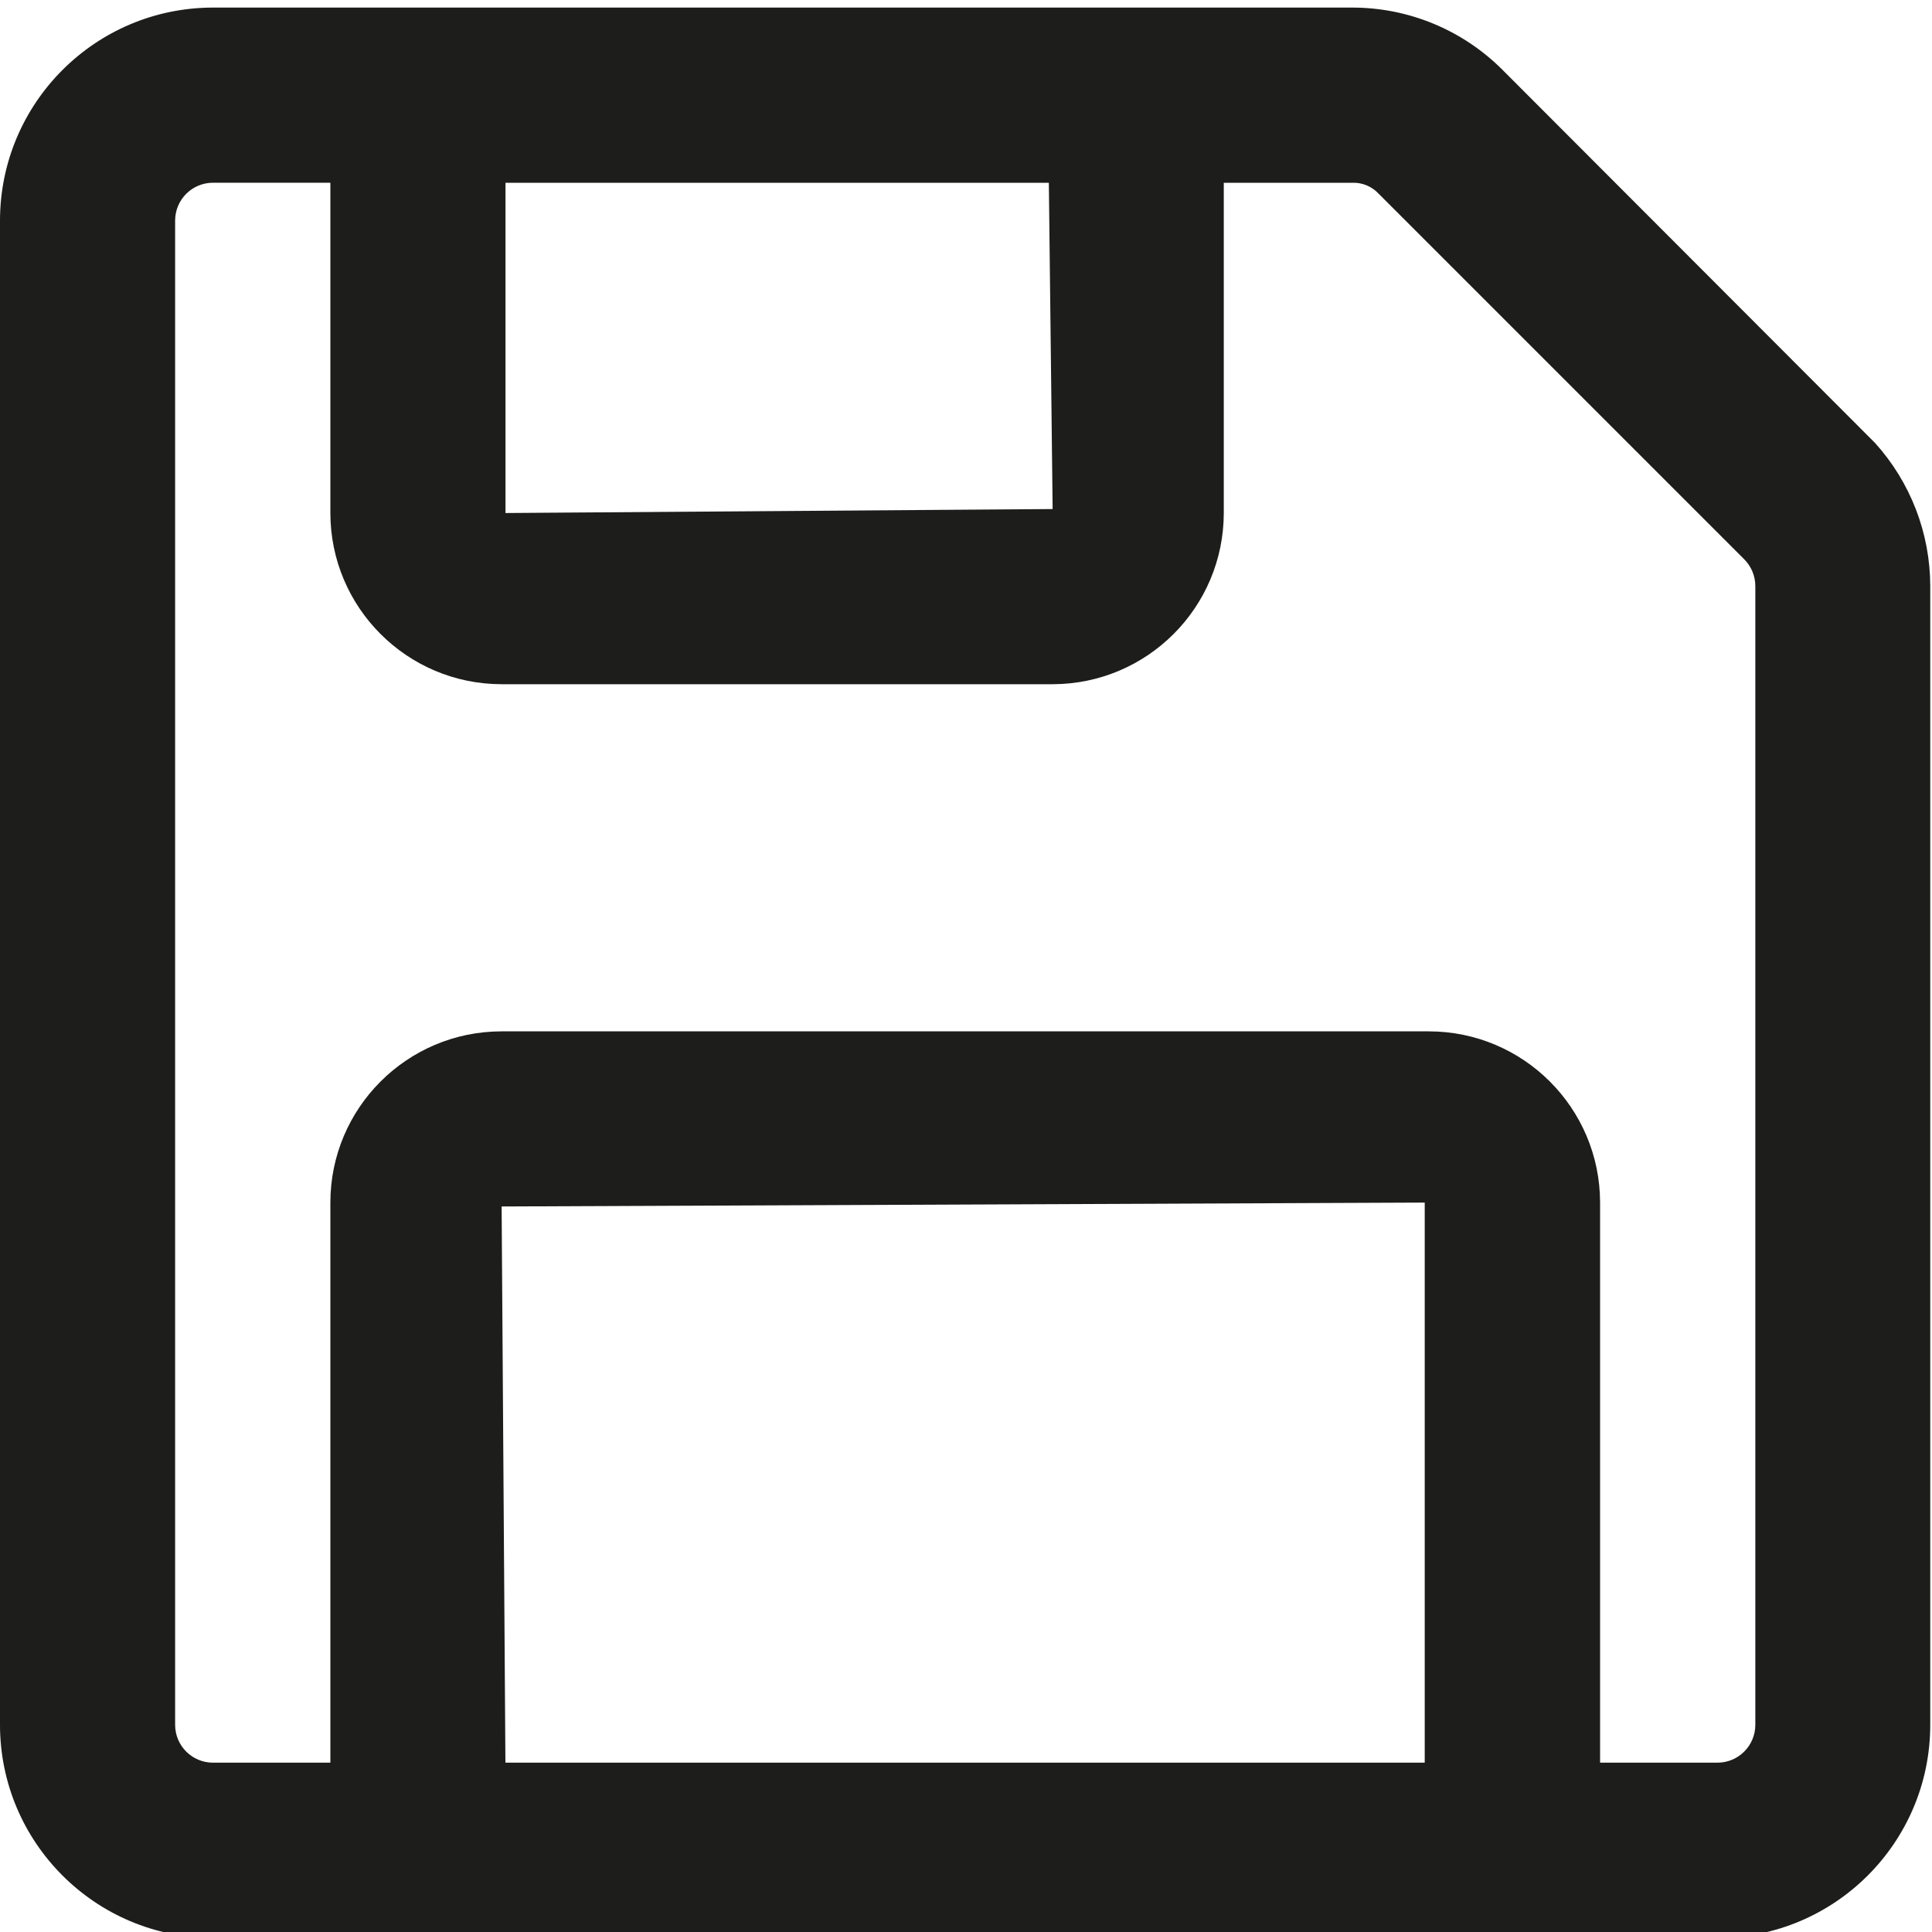
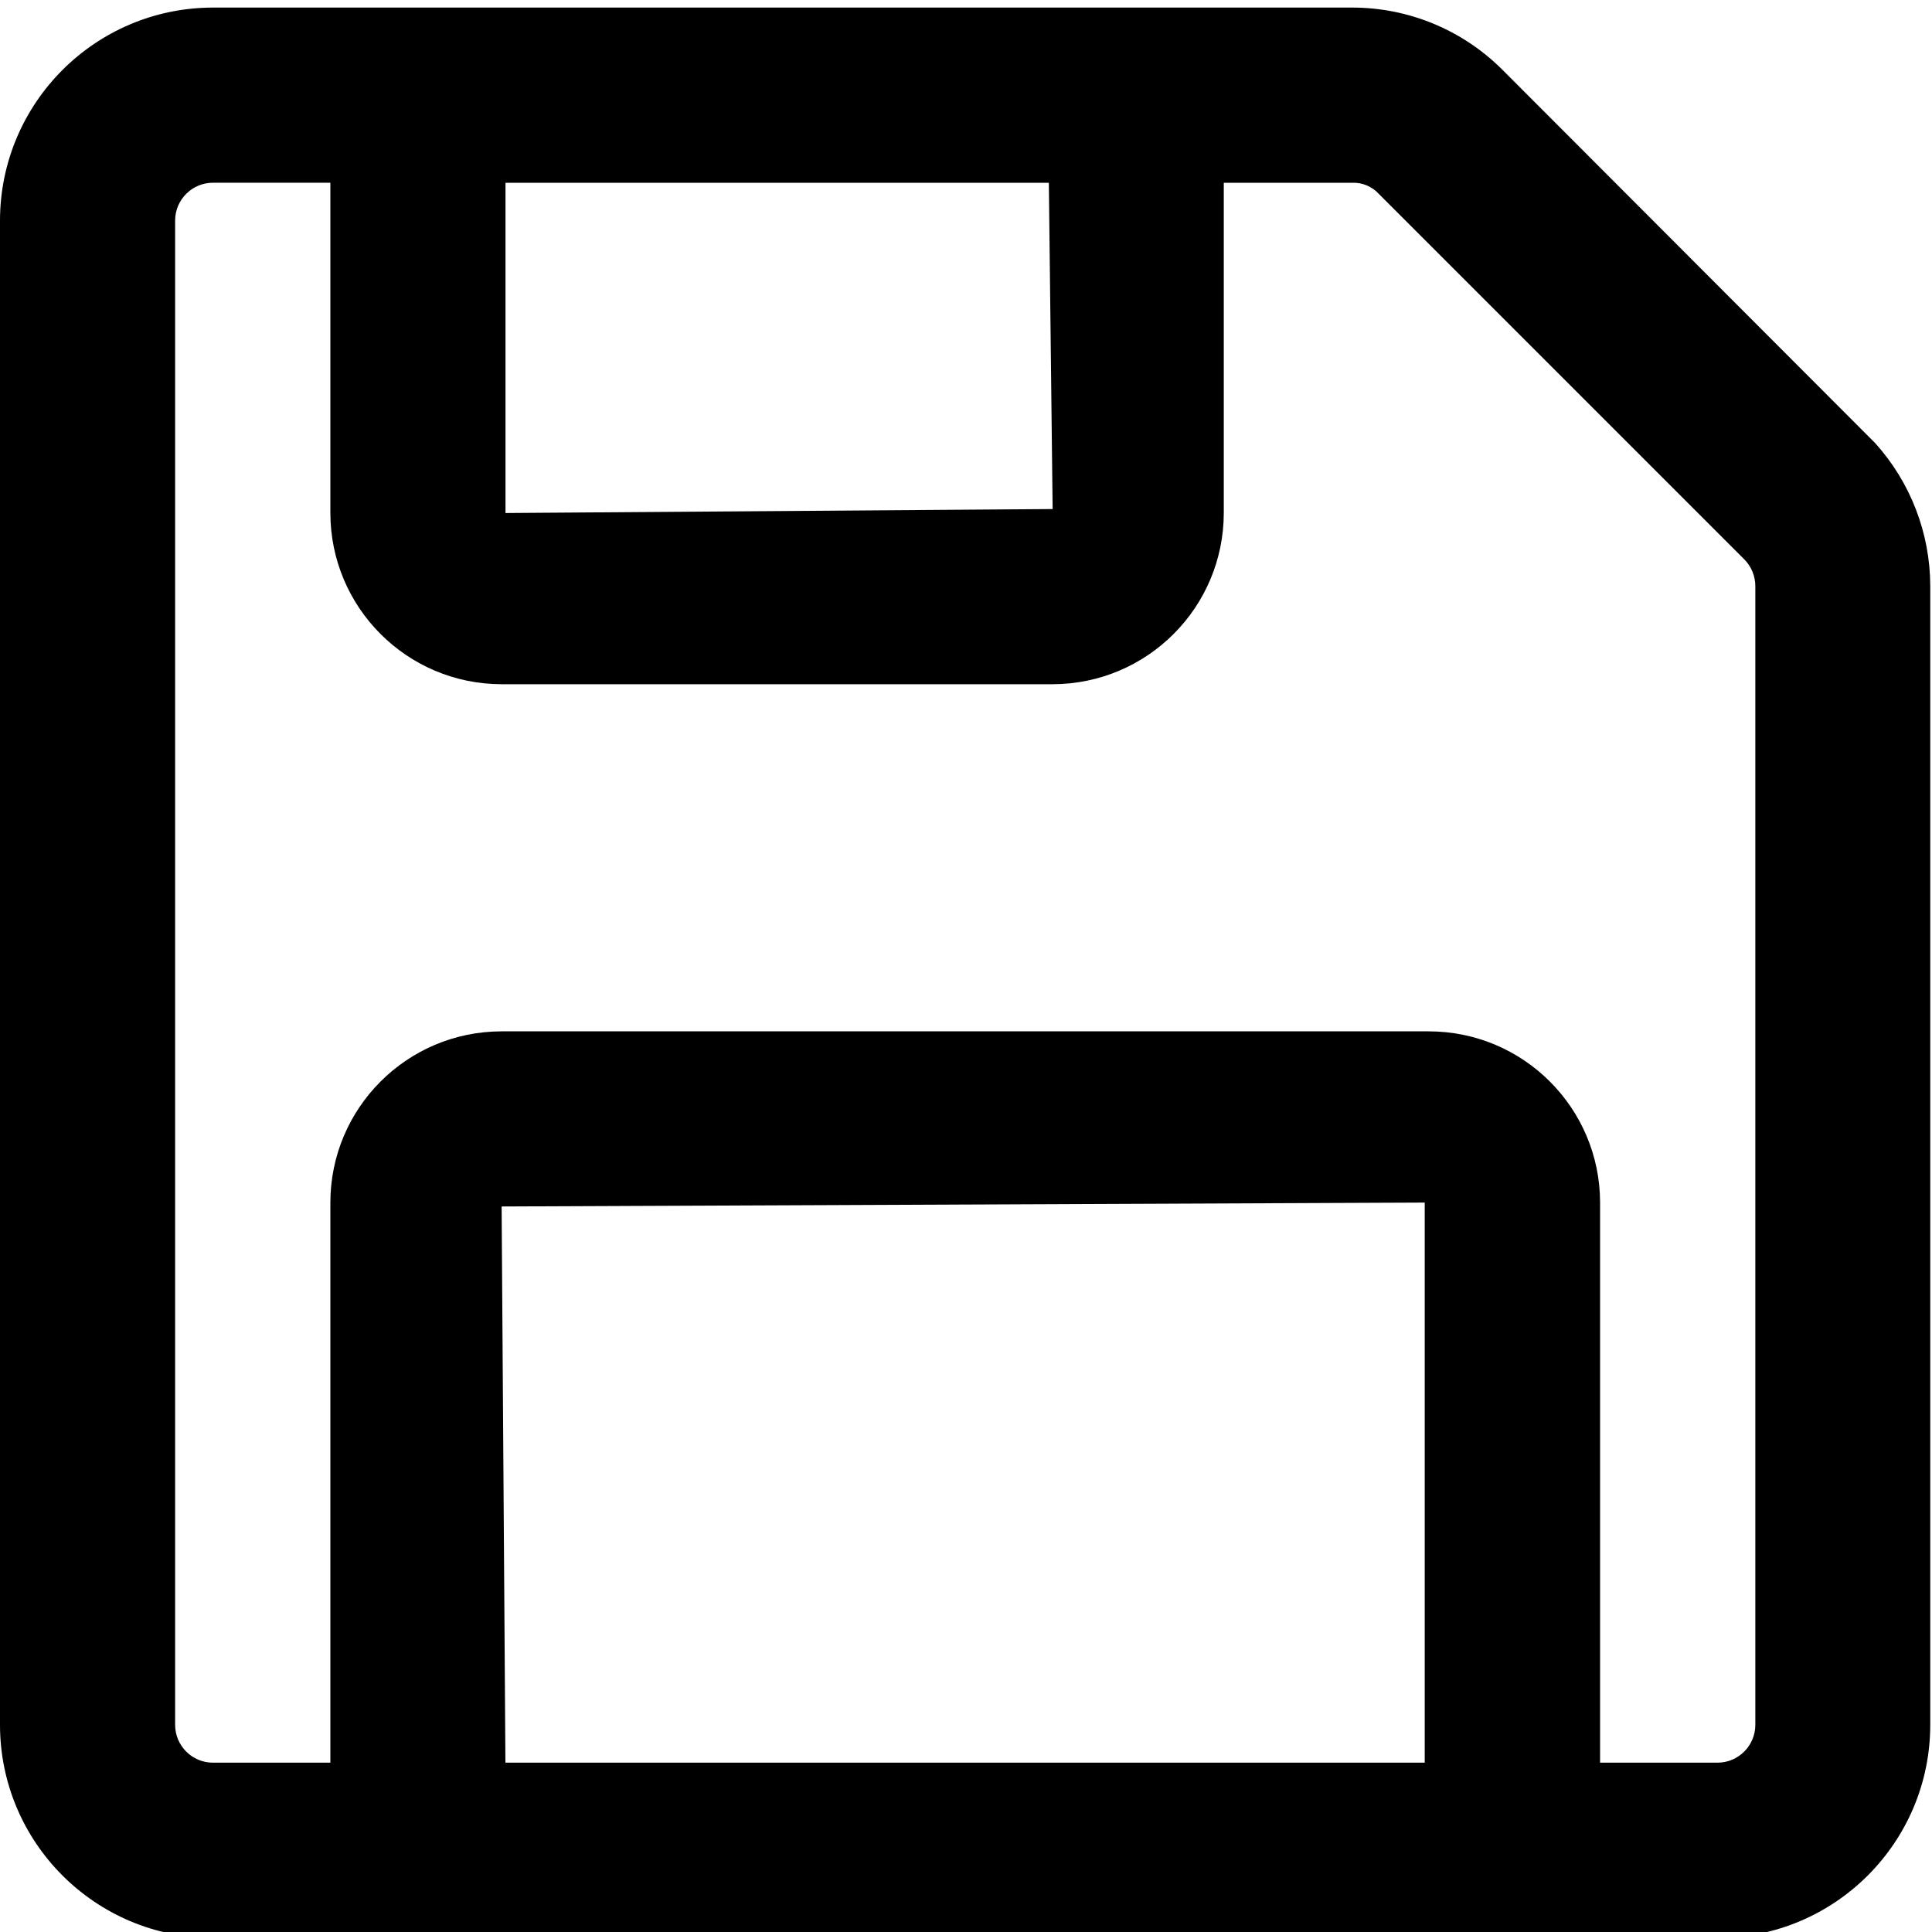
- <svg xmlns="http://www.w3.org/2000/svg" id="Layer_1" data-name="Layer 1" viewBox="0 0 510.24 510.24">
-   <defs>
-     <style>.cls-1{fill:#1d1d1b;}</style>
-   </defs>
-   <path class="cls-1" d="M495.21,117,396.77,18.41A56.06,56.06,0,0,0,357,2H56.23A56.3,56.3,0,0,0,0,58.26V455.54A56.3,56.3,0,0,0,56.23,511.8H453.54a56.31,56.31,0,0,0,56.24-56.26V154.74A56.52,56.52,0,0,0,495.21,117ZM376.27,317.6V465.52H133.48l-1-146.89ZM133.5,135.49V48.27H277l1,86.17ZM377.32,272.38H132.45a45.25,45.25,0,0,0-45.2,45.22V465.52h-31a10,10,0,0,1-10-10V58.26a10,10,0,0,1,10-10h31v87.22a45.26,45.26,0,0,0,45.2,45.22H278a45.26,45.26,0,0,0,45.2-45.22V48.27h33.84a9.05,9.05,0,0,1,7.09,2.92l96.53,96.53a10,10,0,0,1,2.92,7.09l0,300.71a10,10,0,0,1-10,10h-31V317.6A45.26,45.26,0,0,0,377.32,272.38Z" />
+ <svg xmlns="http://www.w3.org/2000/svg" id="save" data-name="save" viewBox="0 0 510.24 510.24">
+   <path d="M495.21,117,396.77,18.41A56.06,56.06,0,0,0,357,2H56.23A56.3,56.3,0,0,0,0,58.26V455.54A56.3,56.3,0,0,0,56.23,511.8H453.54a56.31,56.31,0,0,0,56.24-56.26V154.74A56.52,56.52,0,0,0,495.21,117ZM376.27,317.6V465.52H133.48l-1-146.89ZM133.5,135.49V48.27H277l1,86.17ZM377.32,272.38H132.45a45.25,45.25,0,0,0-45.2,45.22V465.52h-31a10,10,0,0,1-10-10V58.26a10,10,0,0,1,10-10h31v87.22a45.26,45.26,0,0,0,45.2,45.22H278a45.26,45.26,0,0,0,45.2-45.22V48.27h33.84a9.05,9.05,0,0,1,7.09,2.92l96.53,96.53a10,10,0,0,1,2.92,7.09l0,300.71a10,10,0,0,1-10,10h-31V317.6A45.26,45.26,0,0,0,377.32,272.38Z" />
</svg>
